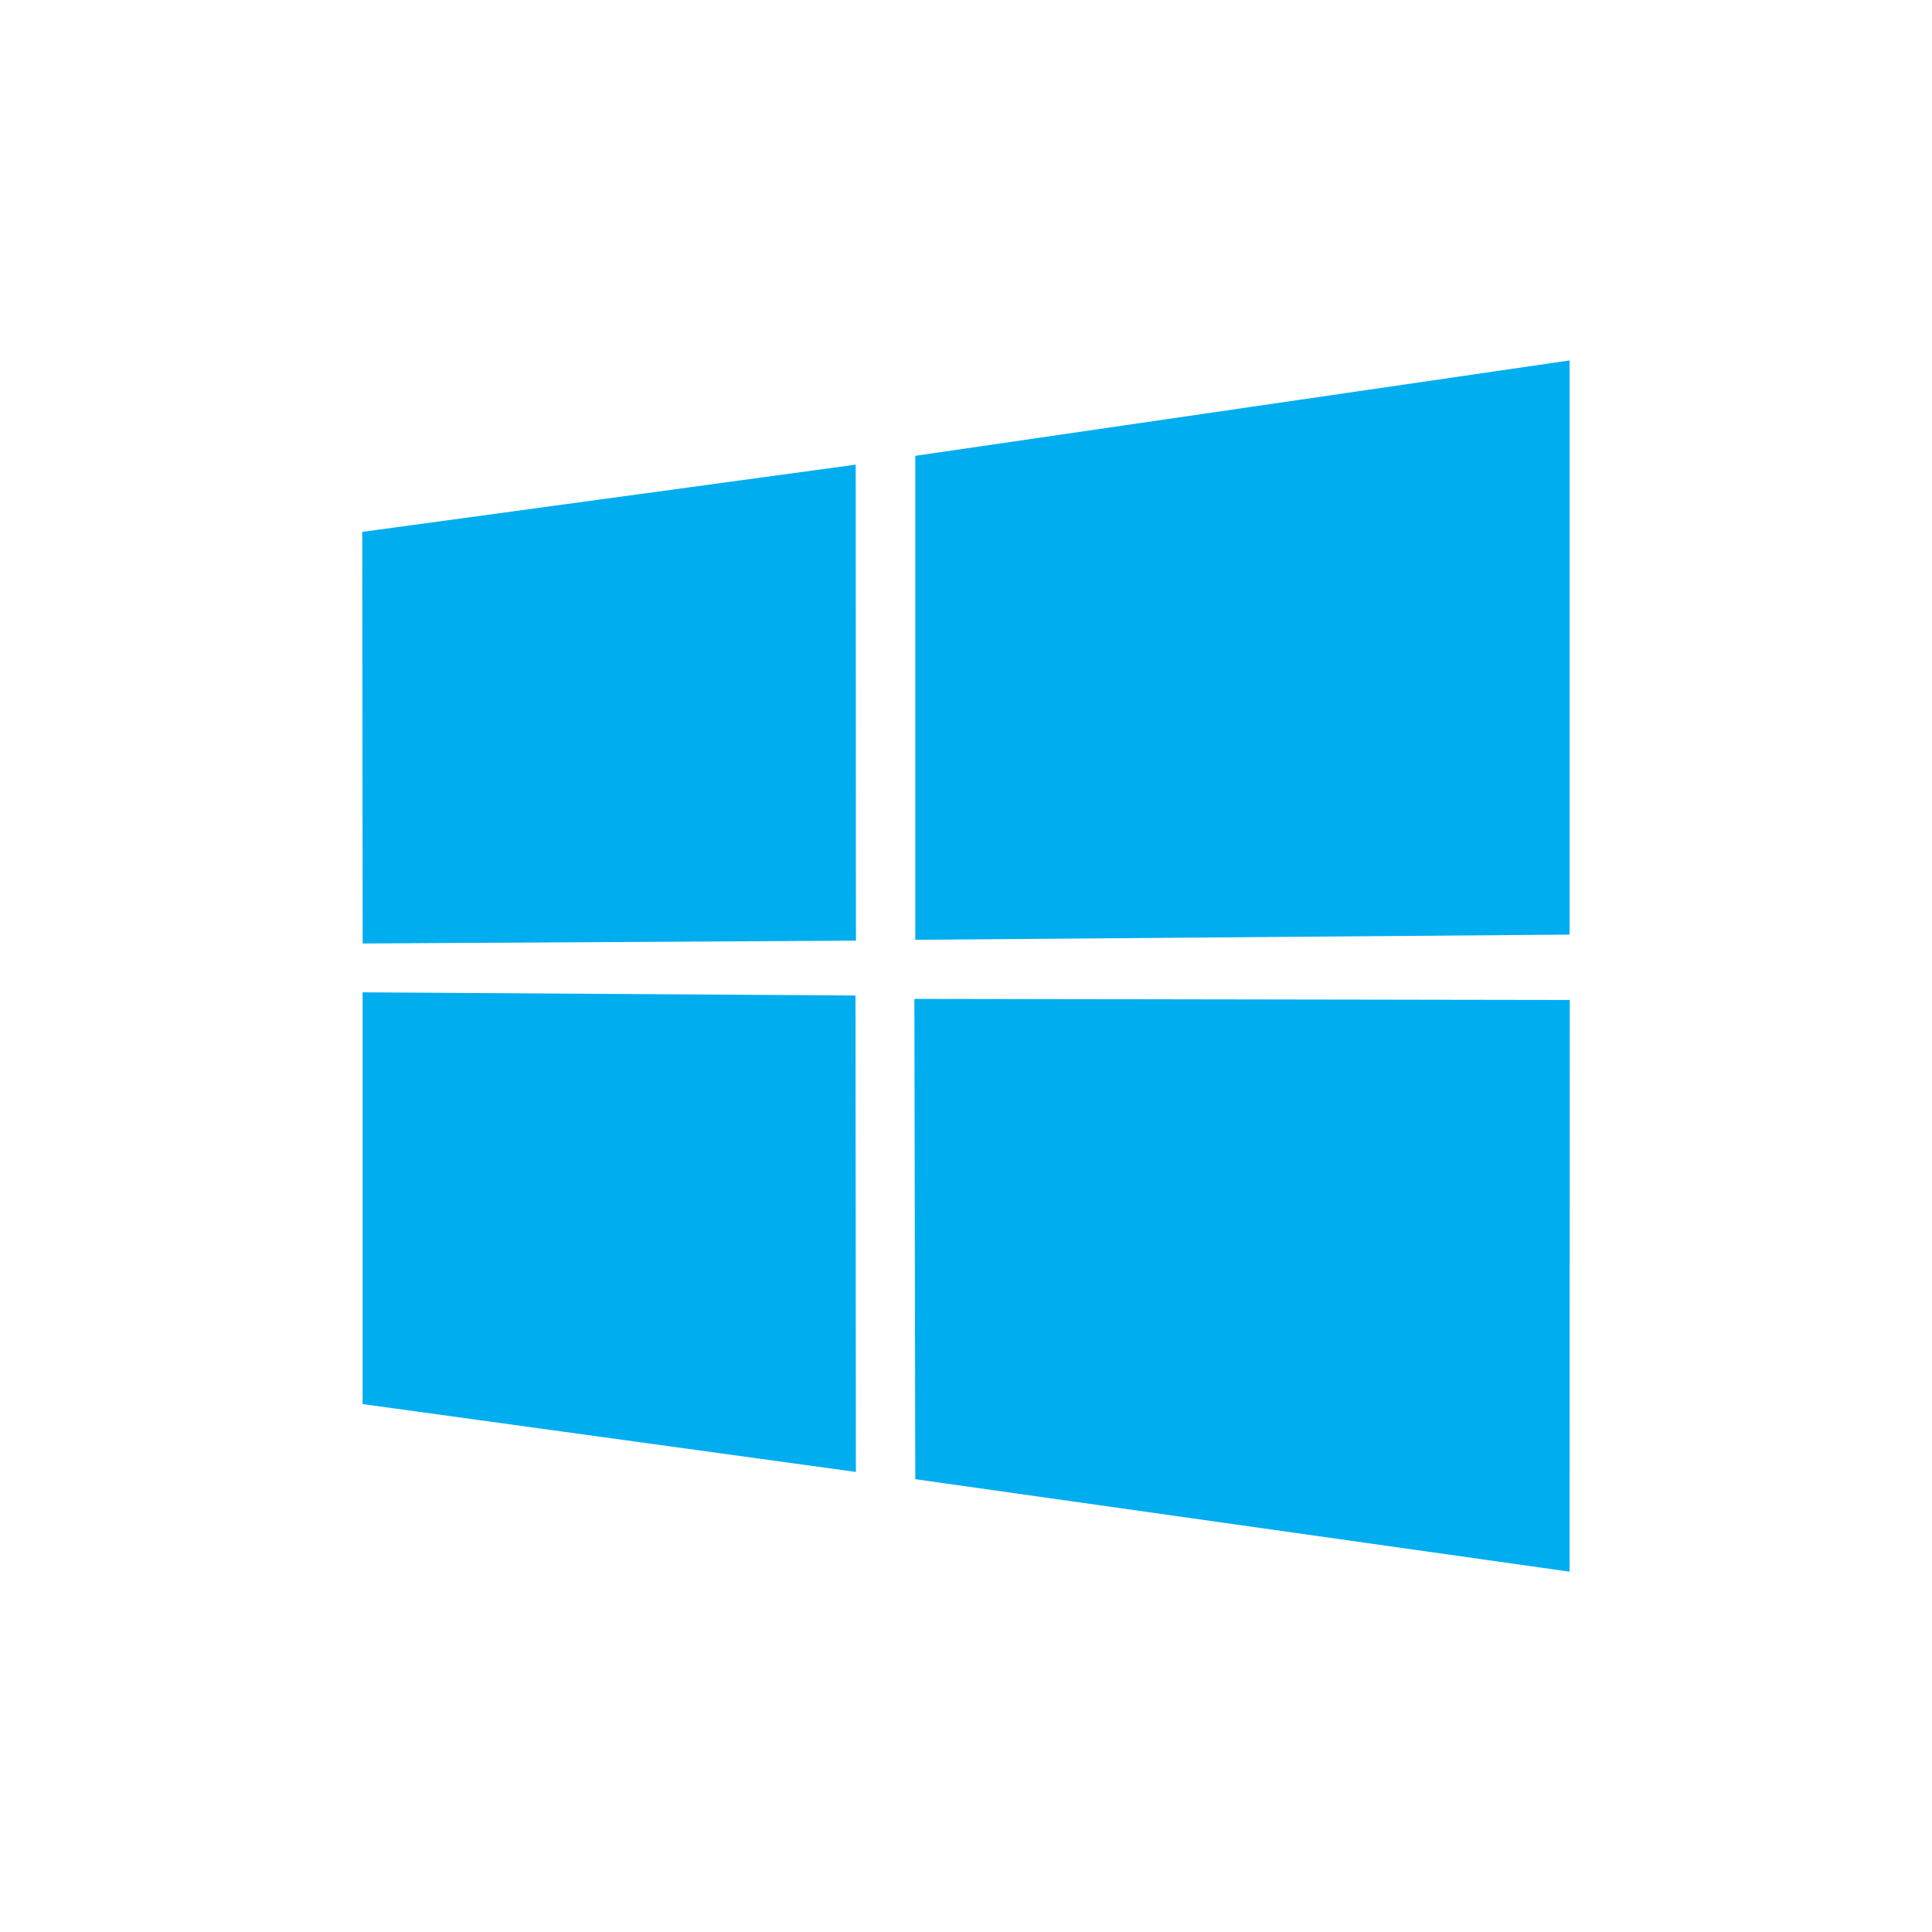
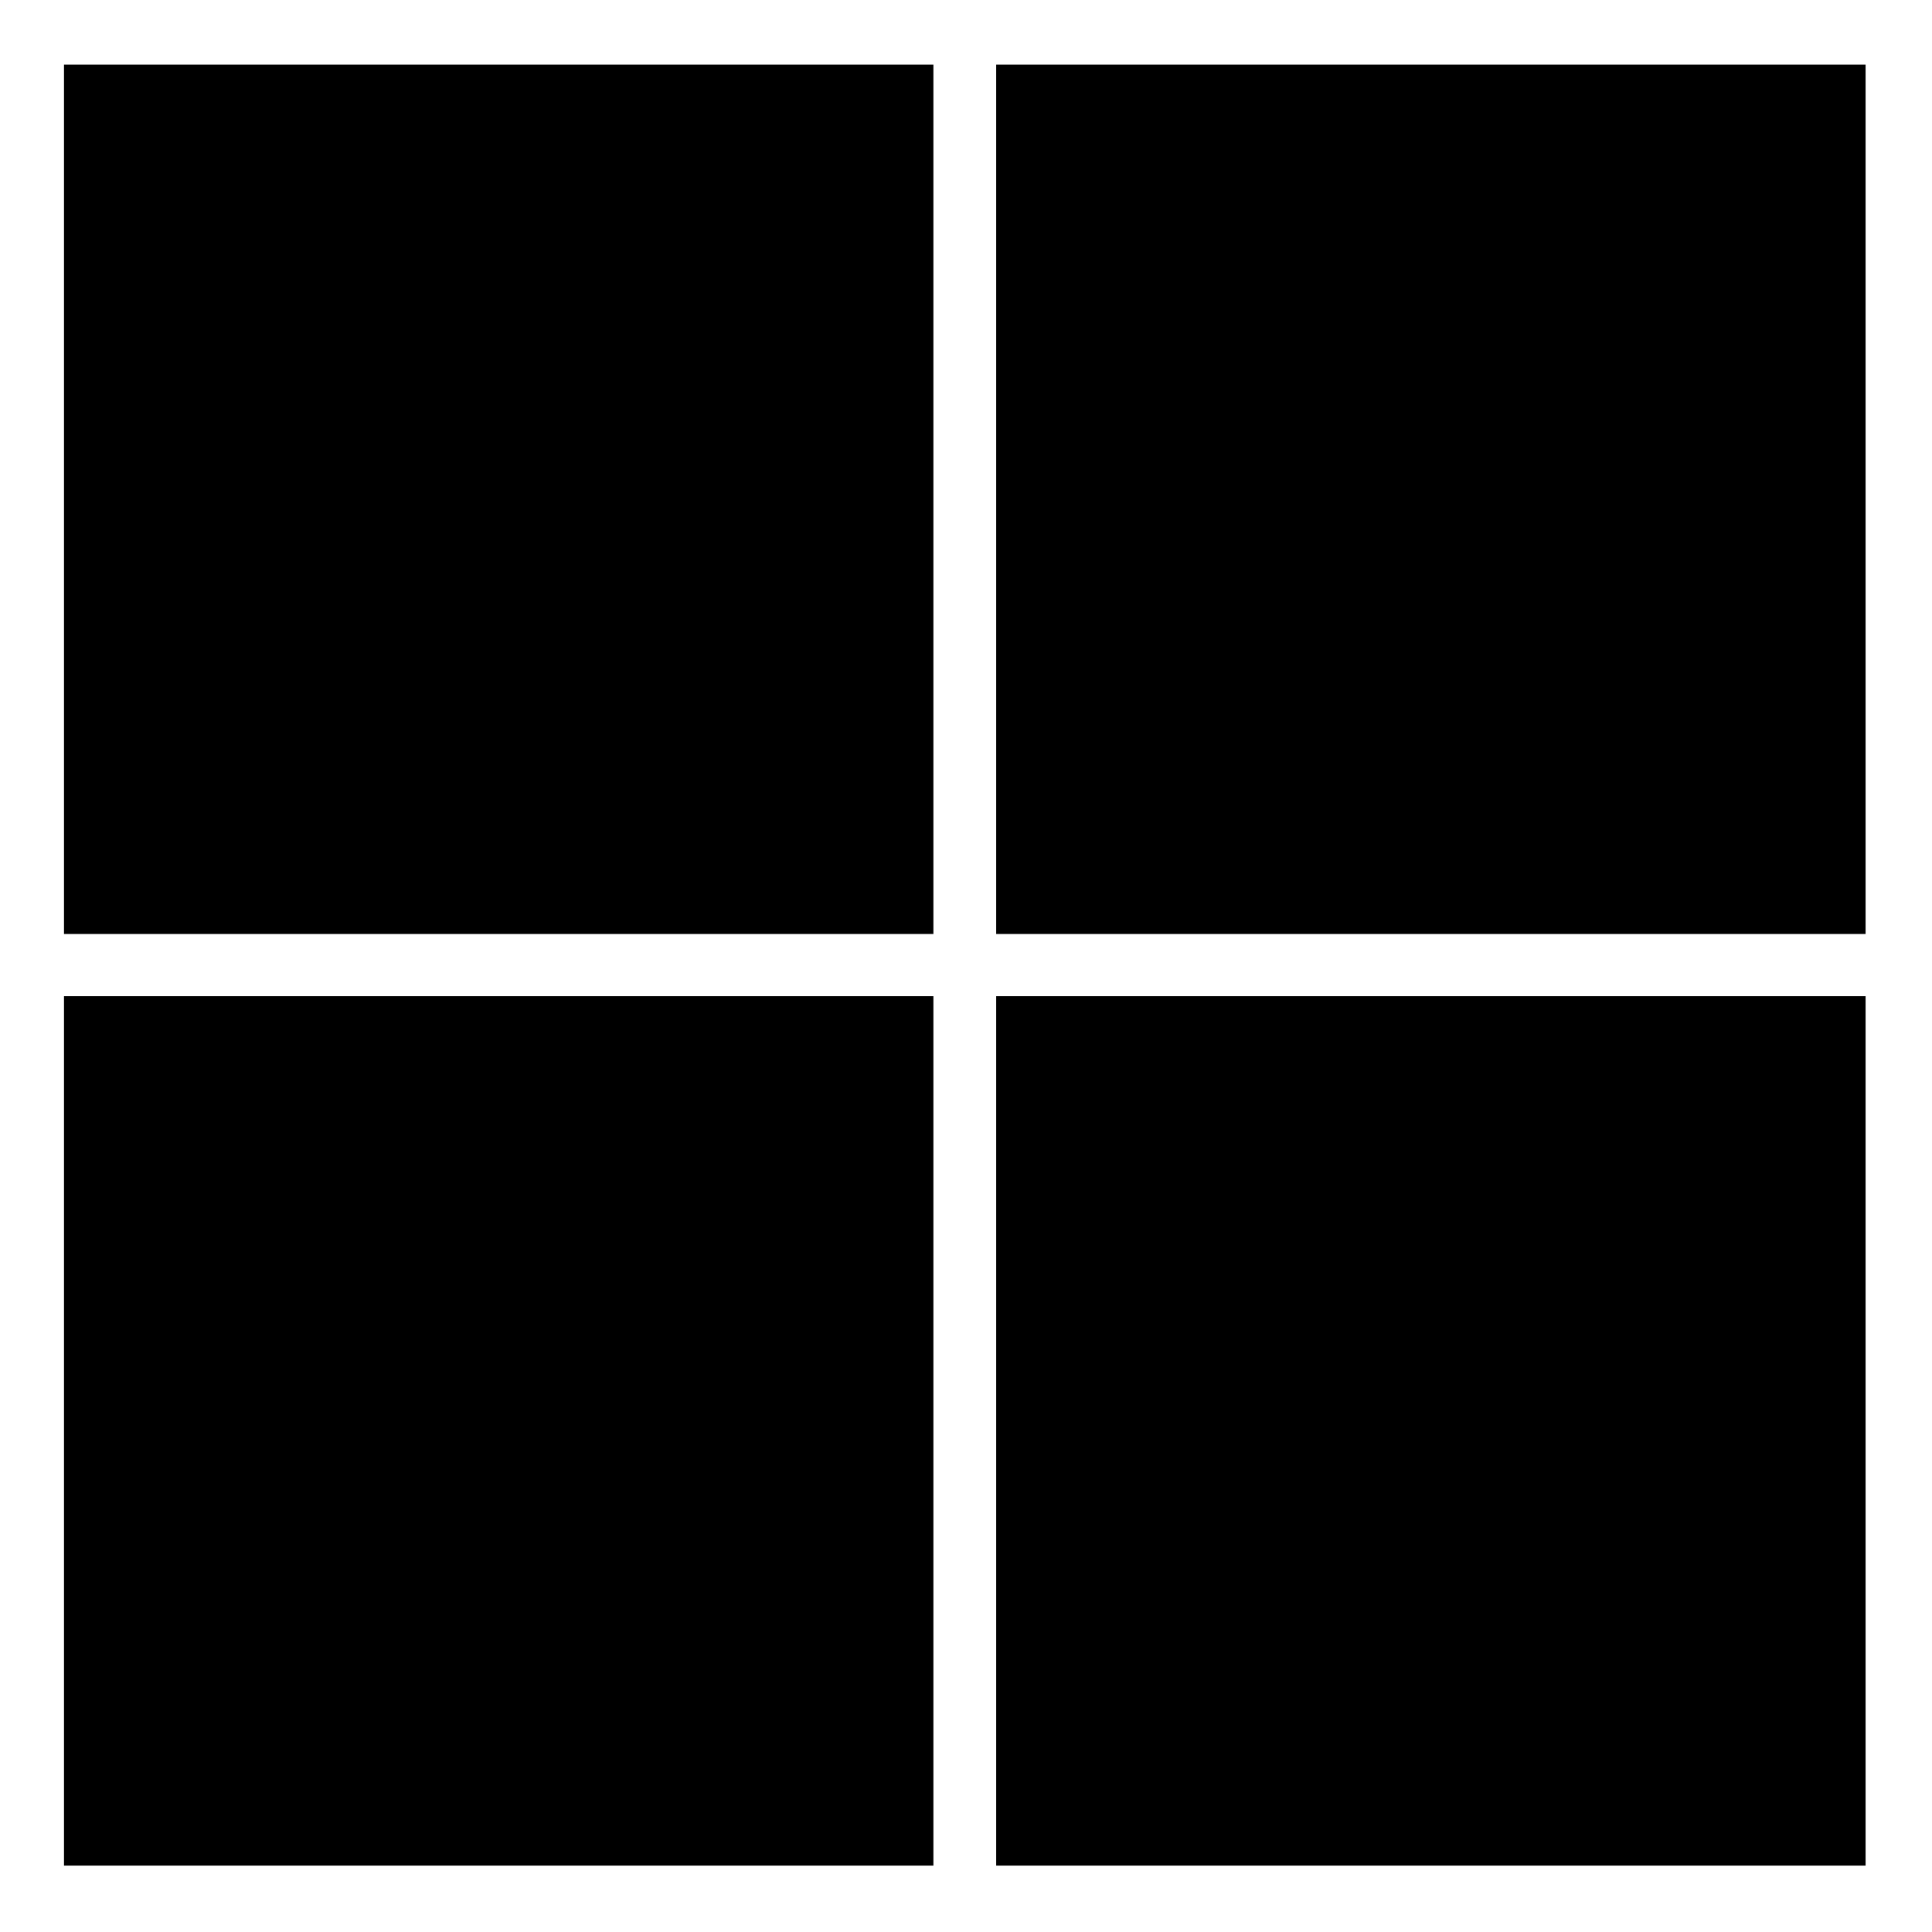
- <svg xmlns="http://www.w3.org/2000/svg" width="32" height="32" preserveAspectRatio="xMidYMid">
-   <path d="M6 8.81l8.173-1.114.004 7.884-8.17.047L6 8.81zm8.17 7.68l.006 7.89-8.17-1.124v-6.82l8.163.053zm.99-8.94l10.837-1.58v9.51l-10.837.086V7.55zM26 16.564l-.003 9.468L15.16 24.5l-.015-7.955L26 16.563z" fill="#00adef" />
+ <svg xmlns="http://www.w3.org/2000/svg" width="32" height="32" version="1.0" viewBox="0 0 32 32">
+   <path d="m16.5 23.7v7.2h14.4v-14.4h-14.4v7.2z" />
+   <path d="m1.06 23.7v7.2h14.4v-14.4h-14.4v7.2z" />
+   <path d="m16.5 8.26v7.21h14.4v-14.4h-14.4v7.19z" />
+   <path d="m1.06 8.26v7.21h14.4v-14.4h-14.4v7.19z" />
</svg>
